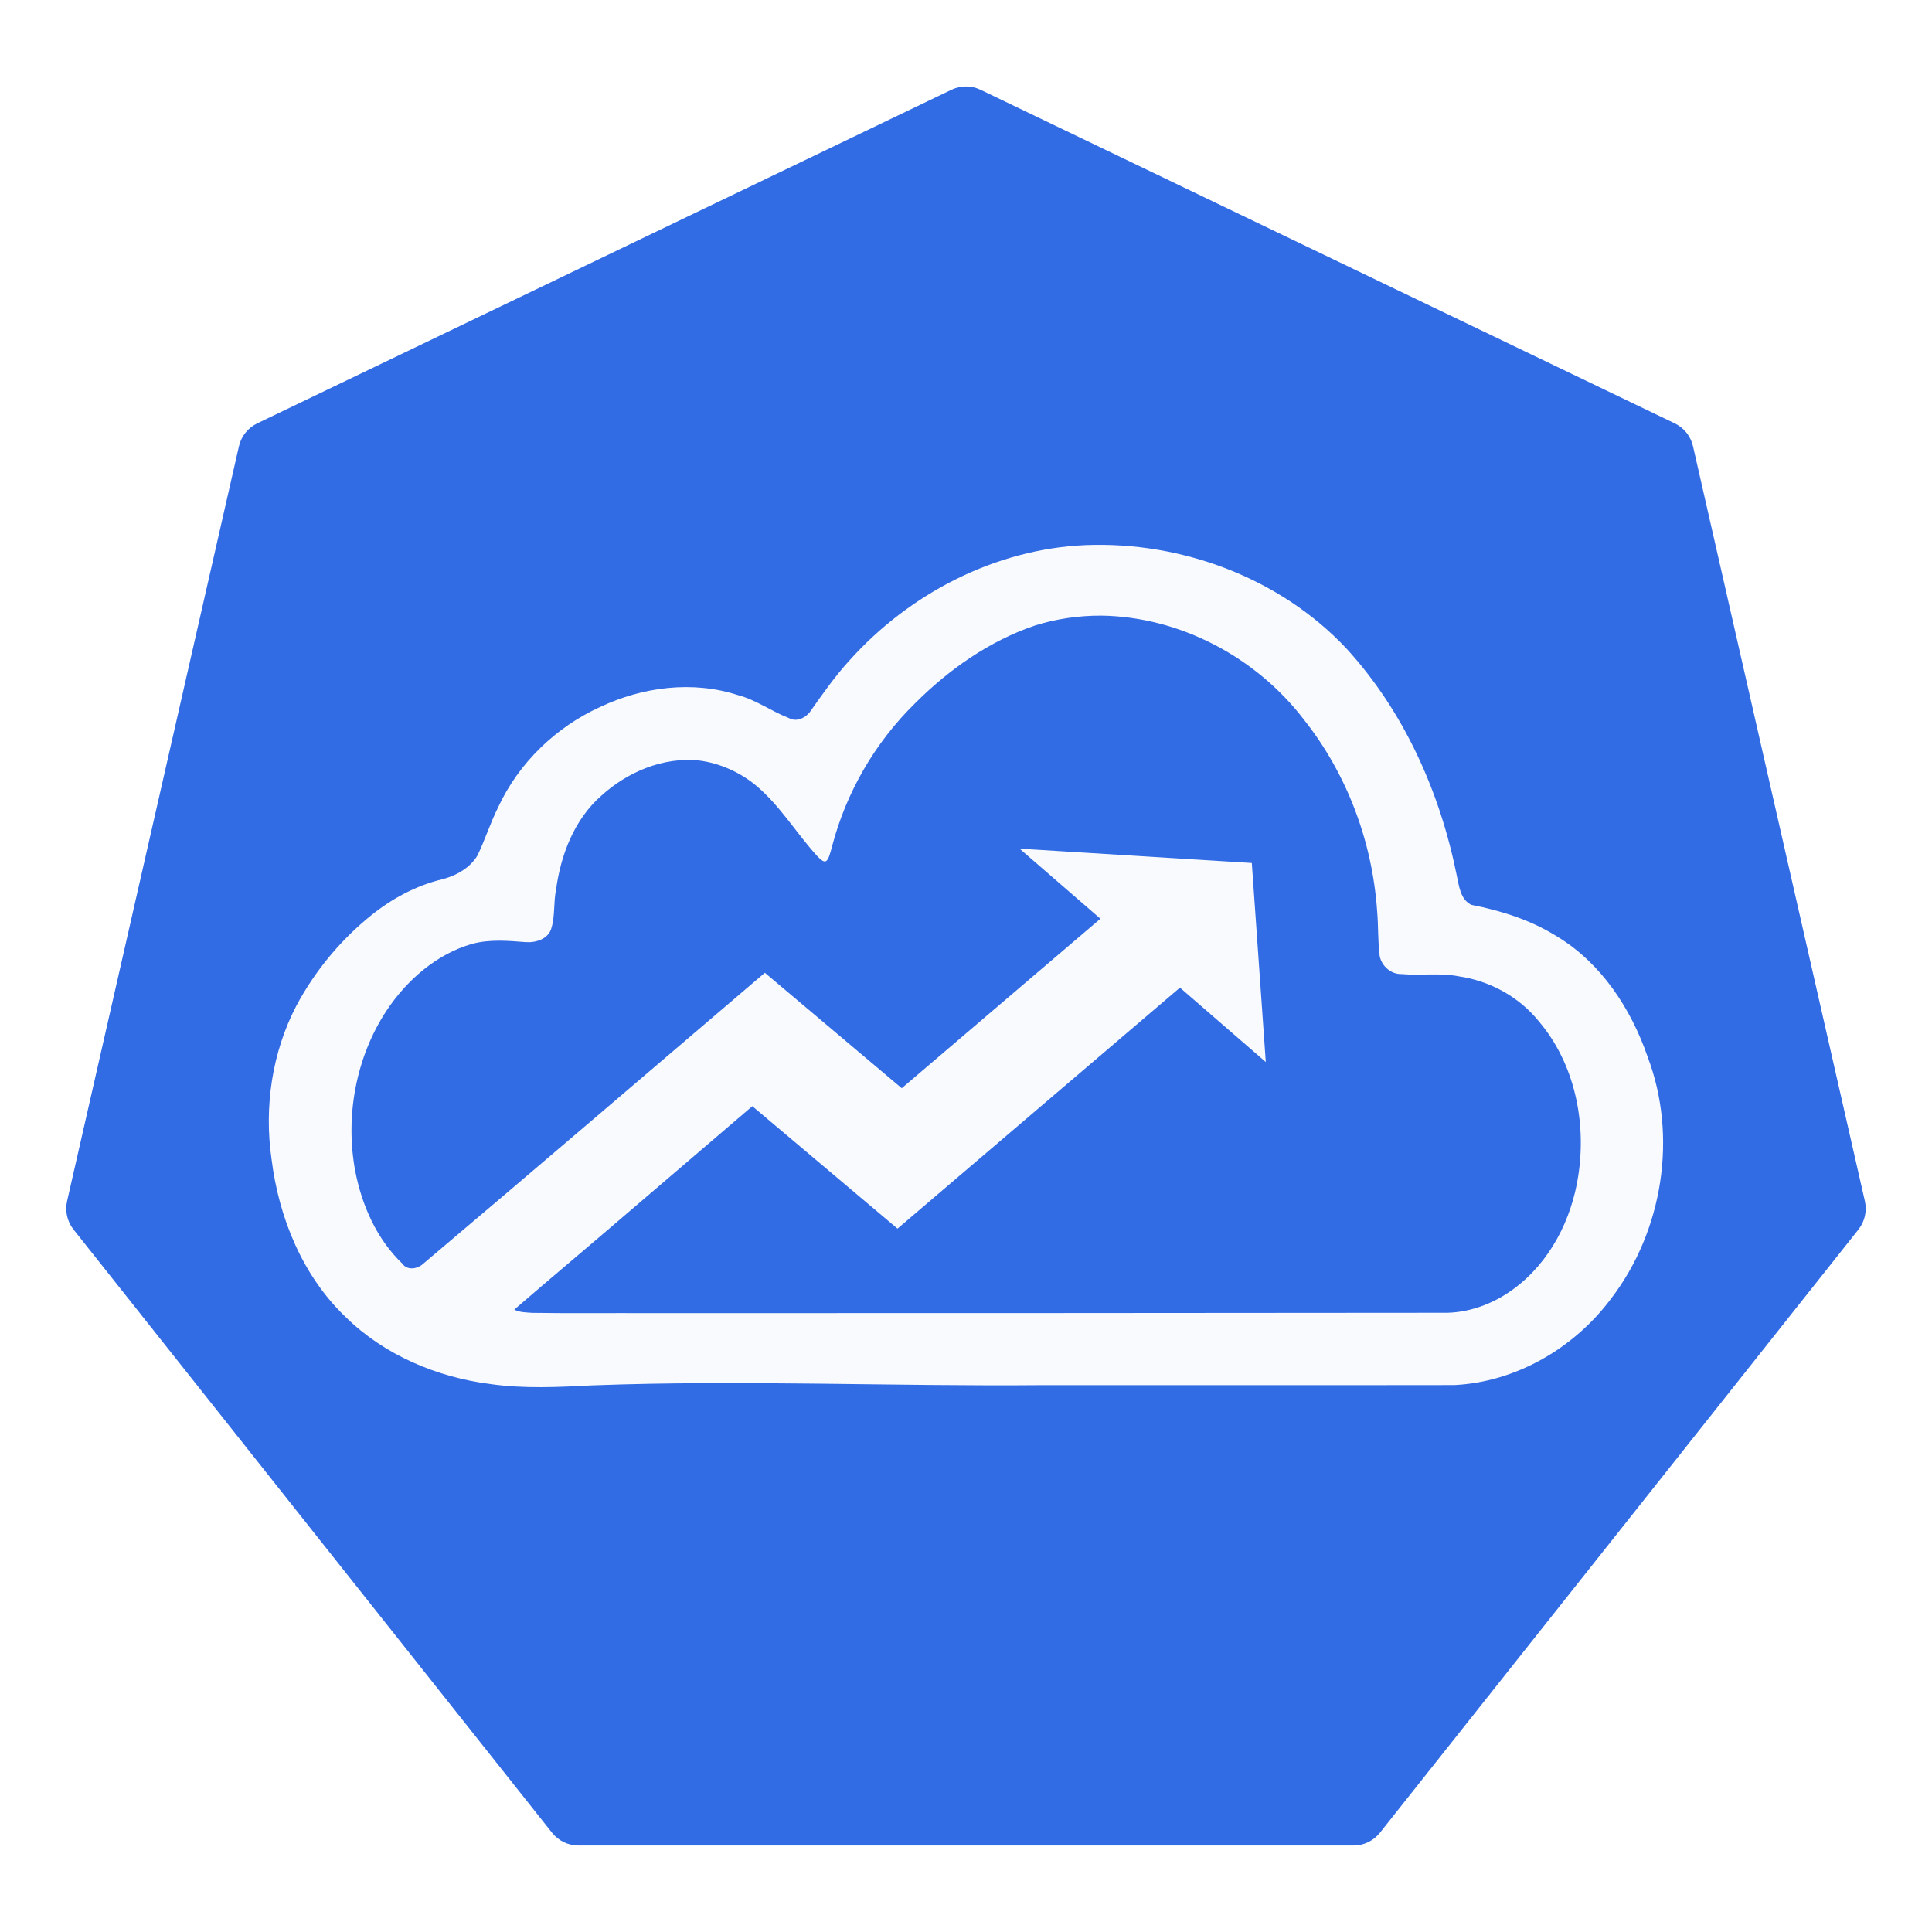
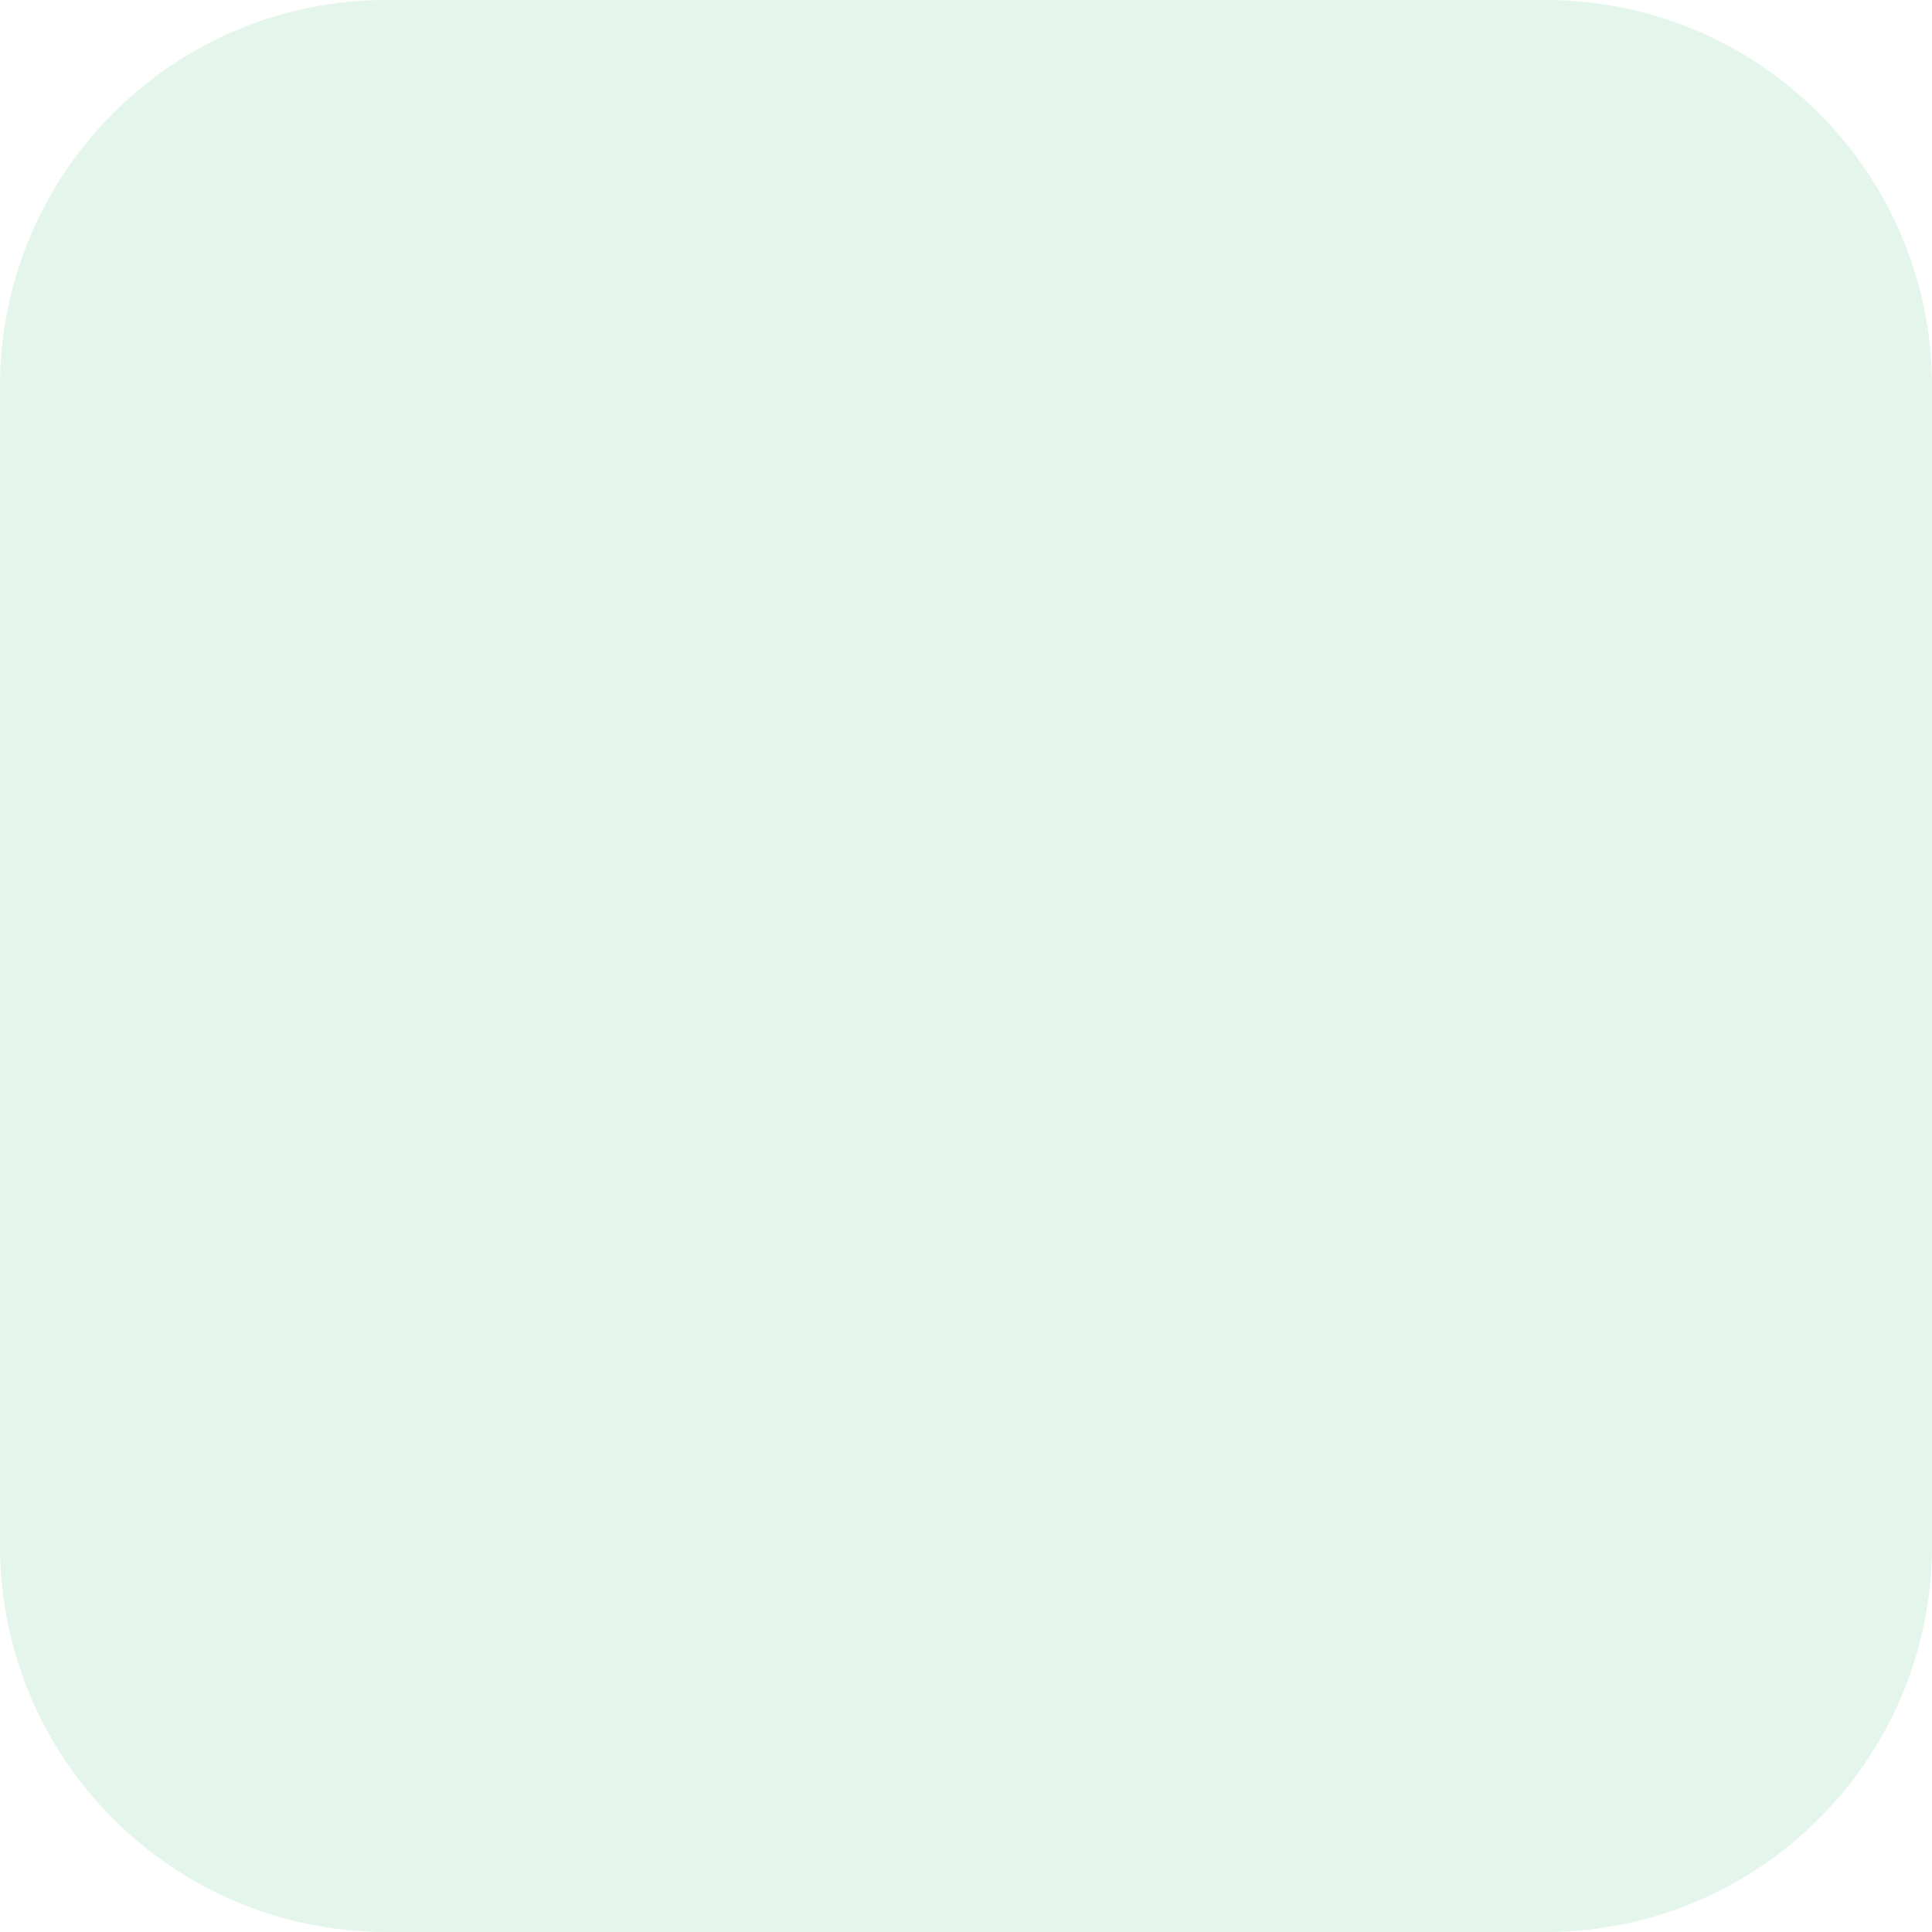
- <svg xmlns="http://www.w3.org/2000/svg" width="256" height="256" version="1.1">
-   <path d="m128 11.457a4.466 4.466 0 0 0-1.934 0.439l-91.986 44.205a4.466 4.466 0 0 0-2.42 3.033l-22.771 100.02a4.466 4.466 0 0 0 0.855 3.766l63.406 79.93a4.466 4.466 0 0 0 3.498 1.69h102.7a4.466 4.466 0 0 0 3.498-1.69l63.406-79.93a4.466 4.466 0 0 0 0.855-3.766l-22.773-100.02a4.466 4.466 0 0 0-2.418-3.033l-91.984-44.205a4.466 4.466 0 0 0-1.934-0.439z" color="#000000" fill="#326ce5" stroke-linejoin="round" style="-inkscape-stroke:none" />
-   <path class="cls-2" d="m143.8 72.232c-11.942 0.512-23.322 6.436-31.242 15.282-1.95 2.131-3.605 4.505-5.264 6.861-0.649 0.801-1.793 1.325-2.763 0.771-2.312-0.888-4.347-2.413-6.764-3.044-5.996-1.948-12.644-1.084-18.279 1.592-5.844 2.664-10.742 7.391-13.459 13.227-1.054 2.097-1.75 4.349-2.771 6.454-1.141 1.871-3.236 2.856-5.309 3.3-3.441 0.95-6.586 2.763-9.306 5.056-3.815 3.186-7.014 7.124-9.358 11.504-3.245 6.214-4.308 13.462-3.3 20.378 0.964 7.748 4.103 15.437 9.813 20.899 5.133 5.042 12.069 7.966 19.149 8.878 4.49 0.642 9.036 0.409 13.547 0.179 19.888-0.743 39.788 0.15 59.681-0.029 18.175-0.012 36.351 0.022 54.525-0.01 8.22-0.401 15.942-4.941 20.81-11.499 6.837-8.964 8.817-21.477 4.792-32.046-2.195-6.338-6.118-12.343-11.944-15.872-3.45-2.175-7.391-3.44-11.37-4.207-1.499-0.691-1.659-2.544-1.973-3.965-2.219-11.007-6.975-21.667-14.598-30.001-8.793-9.367-21.862-14.229-34.618-13.709zm2.123 9.34c10.425 0.144 20.526 5.507 26.844 13.772 5.723 7.21 9.062 16.156 9.706 25.305 0.181 1.987 0.083 4.05 0.345 6.047 0.282 1.335 1.507 2.416 2.899 2.371 2.528 0.23 5.088-0.193 7.599 0.305 4.125 0.605 8.019 2.739 10.629 6.008 4.708 5.565 6.281 13.285 5.188 20.389-0.873 5.814-3.757 11.489-8.561 15.011-2.682 2-6.071 3.263-9.477 3.171-35.006 0.034-70.014 0.053-105.02 0.048-5.186-0.024-10.374 0.041-15.558-0.037-0.813-0.066-1.675-0.052-2.372-0.432 4.527-3.918 9.13-7.763 13.673-11.668 5.962-5.089 11.913-10.192 17.87-15.287 6.412 5.408 12.824 10.816 19.236 16.225 12.474-10.645 24.949-21.289 37.424-31.934 3.792 3.286 7.583 6.571 11.375 9.857-0.615-8.79-1.234-17.581-1.852-26.371-10.258-0.634-20.516-1.268-30.773-1.9 3.571 3.095 7.142 6.19 10.713 9.285-8.775 7.486-17.549 14.973-26.324 22.459-6.046-5.1-12.092-10.199-18.139-15.299-15.131 12.9-30.221 25.847-45.409 38.674-0.755 0.608-2.027 0.756-2.634-0.14-3.389-3.247-5.342-7.697-6.228-12.22-1.366-7.266 0.069-15.084 4.113-21.256 2.688-4.076 6.69-7.561 11.38-8.891 2.304-0.62 4.762-0.415 7.116-0.223 1.353 0.087 3.012-0.434 3.388-1.899 0.489-1.638 0.258-3.383 0.605-5.051 0.619-4.616 2.416-9.314 6.004-12.459 3.455-3.148 8.187-5.146 12.907-4.665 2.762 0.333 5.604 1.603 7.777 3.479 3.099 2.662 5.207 6.232 7.944 9.218 1.157 1.199 1.381 0.869 1.967-1.414 1.879-7.118 5.688-13.682 10.956-18.842 4.5-4.506 9.874-8.285 15.938-10.338 2.852-0.885 5.775-1.306 8.752-1.297z" fill="#f9fafd" stroke-width=".573" />
+ <svg xmlns="http://www.w3.org/2000/svg" width="16" height="16" viewBox="0 0 40 40">
+   <rect width="40" height="40" rx="8" style="fill:#E4F5EB" />
+   <svg x="5" y="5" width="30" height="30" version="1.1">
+     <path d="m128 11.457a4.466 4.466 0 0 0-1.934 0.439l-91.986 44.205a4.466 4.466 0 0 0-2.42 3.033l-22.771 100.02a4.466 4.466 0 0 0 0.855 3.766l63.406 79.93a4.466 4.466 0 0 0 3.498 1.69h102.7a4.466 4.466 0 0 0 3.498-1.69l63.406-79.93a4.466 4.466 0 0 0 0.855-3.766l-22.773-100.02a4.466 4.466 0 0 0-2.418-3.033l-91.984-44.205a4.466 4.466 0 0 0-1.934-0.439z" color="#000000" fill="#326ce5" stroke-linejoin="round" style="-inkscape-stroke:none" />
+     <path class="cls-2" d="m143.8 72.232c-11.942 0.512-23.322 6.436-31.242 15.282-1.95 2.131-3.605 4.505-5.264 6.861-0.649 0.801-1.793 1.325-2.763 0.771-2.312-0.888-4.347-2.413-6.764-3.044-5.996-1.948-12.644-1.084-18.279 1.592-5.844 2.664-10.742 7.391-13.459 13.227-1.054 2.097-1.75 4.349-2.771 6.454-1.141 1.871-3.236 2.856-5.309 3.3-3.441 0.95-6.586 2.763-9.306 5.056-3.815 3.186-7.014 7.124-9.358 11.504-3.245 6.214-4.308 13.462-3.3 20.378 0.964 7.748 4.103 15.437 9.813 20.899 5.133 5.042 12.069 7.966 19.149 8.878 4.49 0.642 9.036 0.409 13.547 0.179 19.888-0.743 39.788 0.15 59.681-0.029 18.175-0.012 36.351 0.022 54.525-0.01 8.22-0.401 15.942-4.941 20.81-11.499 6.837-8.964 8.817-21.477 4.792-32.046-2.195-6.338-6.118-12.343-11.944-15.872-3.45-2.175-7.391-3.44-11.37-4.207-1.499-0.691-1.659-2.544-1.973-3.965-2.219-11.007-6.975-21.667-14.598-30.001-8.793-9.367-21.862-14.229-34.618-13.709zm2.123 9.34c10.425 0.144 20.526 5.507 26.844 13.772 5.723 7.21 9.062 16.156 9.706 25.305 0.181 1.987 0.083 4.05 0.345 6.047 0.282 1.335 1.507 2.416 2.899 2.371 2.528 0.23 5.088-0.193 7.599 0.305 4.125 0.605 8.019 2.739 10.629 6.008 4.708 5.565 6.281 13.285 5.188 20.389-0.873 5.814-3.757 11.489-8.561 15.011-2.682 2-6.071 3.263-9.477 3.171-35.006 0.034-70.014 0.053-105.02 0.048-5.186-0.024-10.374 0.041-15.558-0.037-0.813-0.066-1.675-0.052-2.372-0.432 4.527-3.918 9.13-7.763 13.673-11.668 5.962-5.089 11.913-10.192 17.87-15.287 6.412 5.408 12.824 10.816 19.236 16.225 12.474-10.645 24.949-21.289 37.424-31.934 3.792 3.286 7.583 6.571 11.375 9.857-0.615-8.79-1.234-17.581-1.852-26.371-10.258-0.634-20.516-1.268-30.773-1.9 3.571 3.095 7.142 6.19 10.713 9.285-8.775 7.486-17.549 14.973-26.324 22.459-6.046-5.1-12.092-10.199-18.139-15.299-15.131 12.9-30.221 25.847-45.409 38.674-0.755 0.608-2.027 0.756-2.634-0.14-3.389-3.247-5.342-7.697-6.228-12.22-1.366-7.266 0.069-15.084 4.113-21.256 2.688-4.076 6.69-7.561 11.38-8.891 2.304-0.62 4.762-0.415 7.116-0.223 1.353 0.087 3.012-0.434 3.388-1.899 0.489-1.638 0.258-3.383 0.605-5.051 0.619-4.616 2.416-9.314 6.004-12.459 3.455-3.148 8.187-5.146 12.907-4.665 2.762 0.333 5.604 1.603 7.777 3.479 3.099 2.662 5.207 6.232 7.944 9.218 1.157 1.199 1.381 0.869 1.967-1.414 1.879-7.118 5.688-13.682 10.956-18.842 4.5-4.506 9.874-8.285 15.938-10.338 2.852-0.885 5.775-1.306 8.752-1.297z" fill="#f9fafd" stroke-width=".573" />
+   </svg>
</svg>
